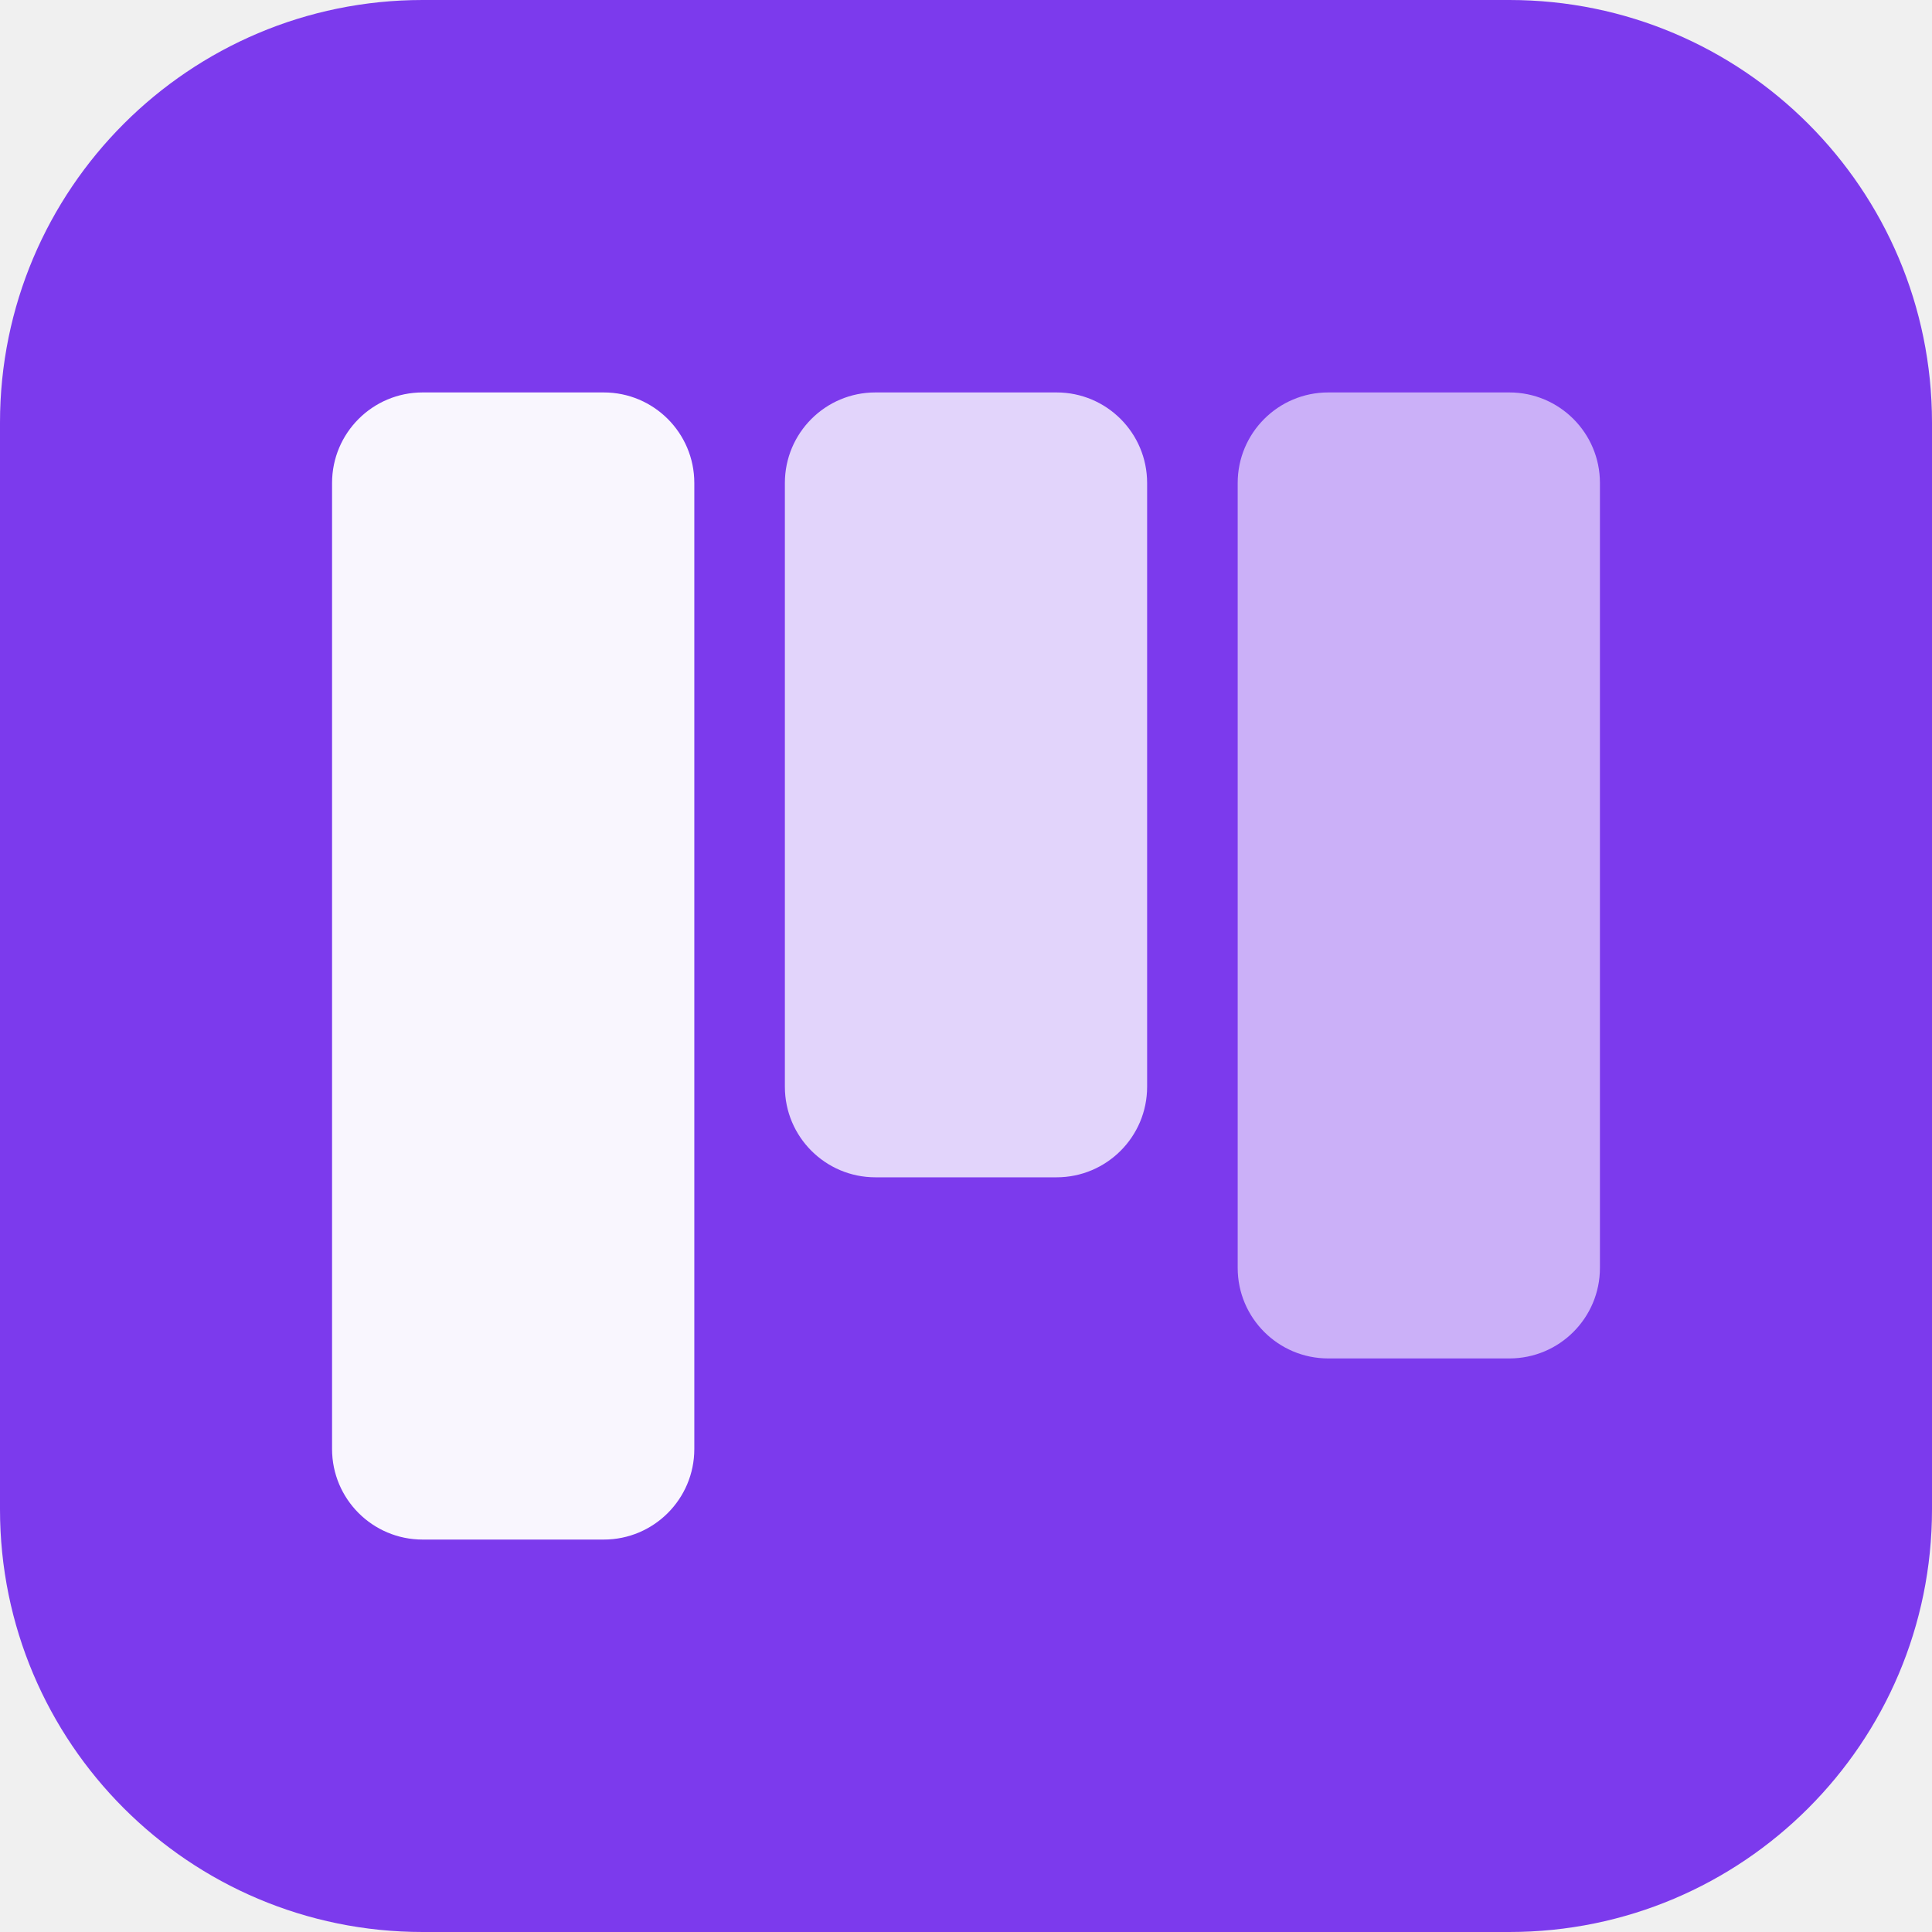
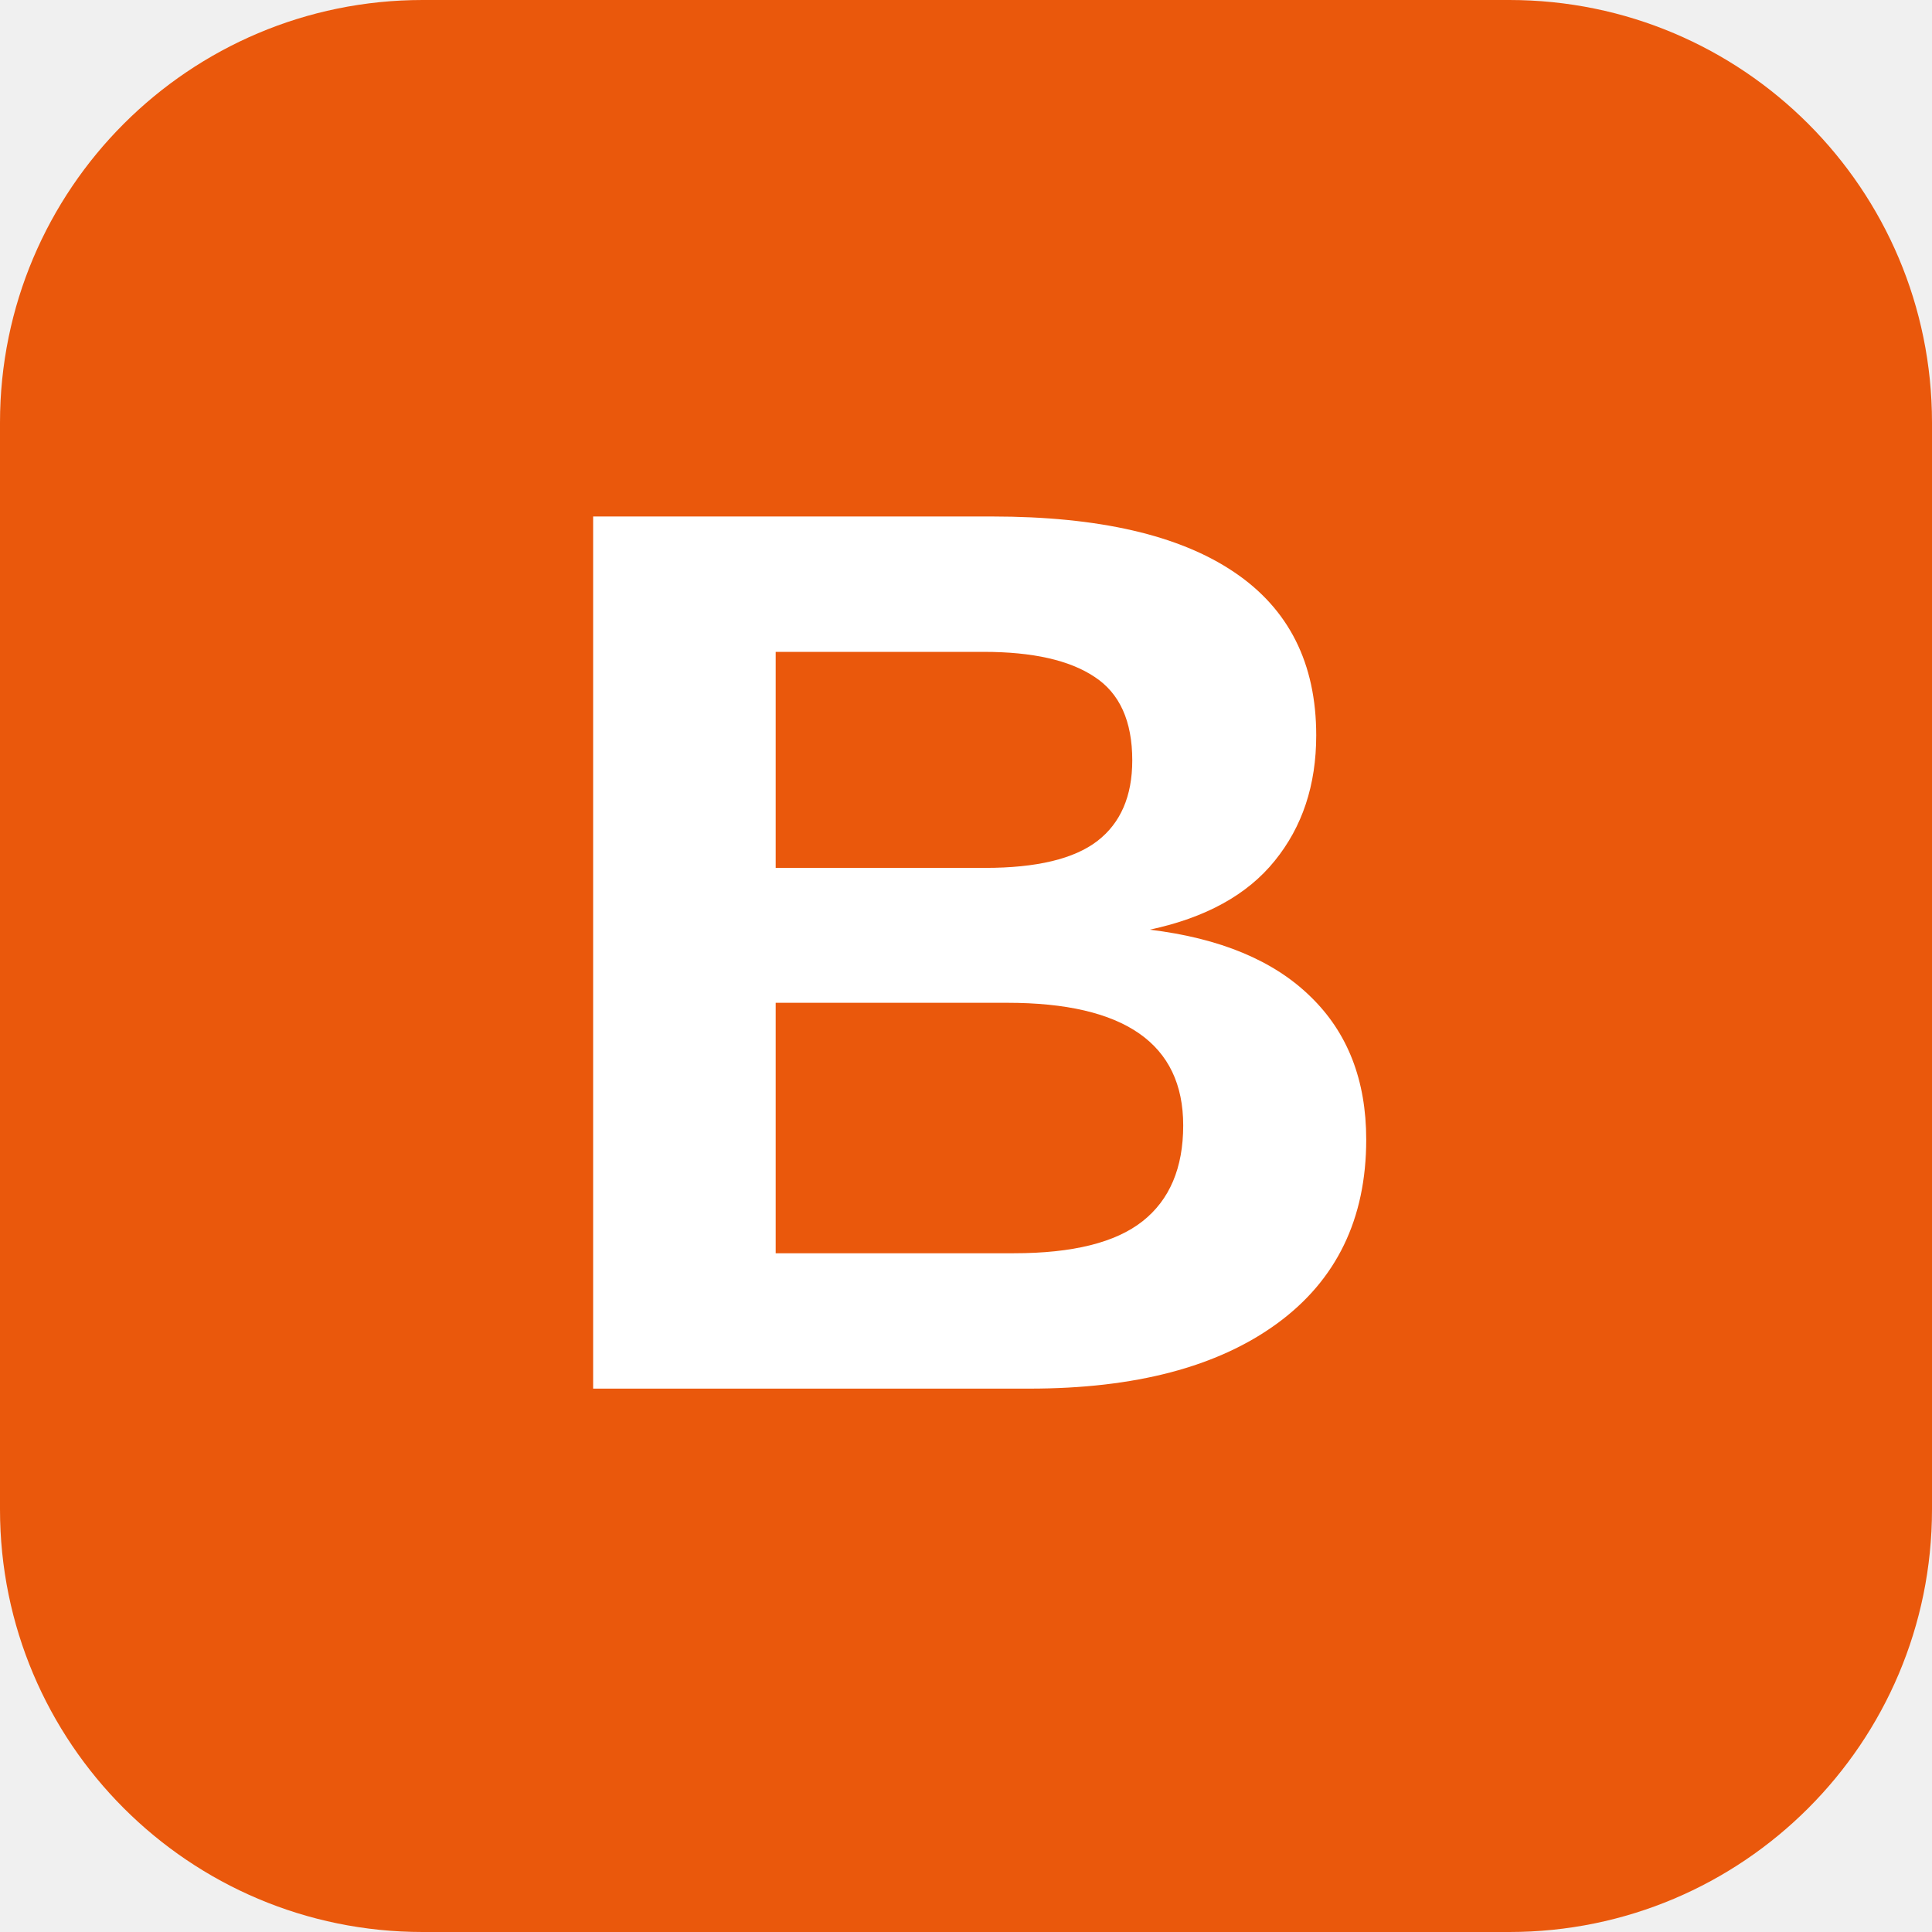
<svg xmlns="http://www.w3.org/2000/svg" viewBox="0 0 64 64">
-   <rect width="64" height="64" rx="14" fill="#7c3aed" />
-   <rect x="11" y="13" width="12" height="38" rx="3" fill="#fff" opacity="0.95" />
-   <rect x="26" y="13" width="12" height="26" rx="3" fill="#fff" opacity="0.78" />
-   <rect x="41" y="13" width="12" height="32" rx="3" fill="#fff" opacity="0.6" />
+   <rect width="64" height="64" rx="14" fill="#ea580c" />
+   <text x="32" y="46" text-anchor="middle" fill="#fff" font-family="system-ui, -apple-system, 'Segoe UI', Arial, sans-serif" font-size="42" font-weight="700">B</text>
</svg>
